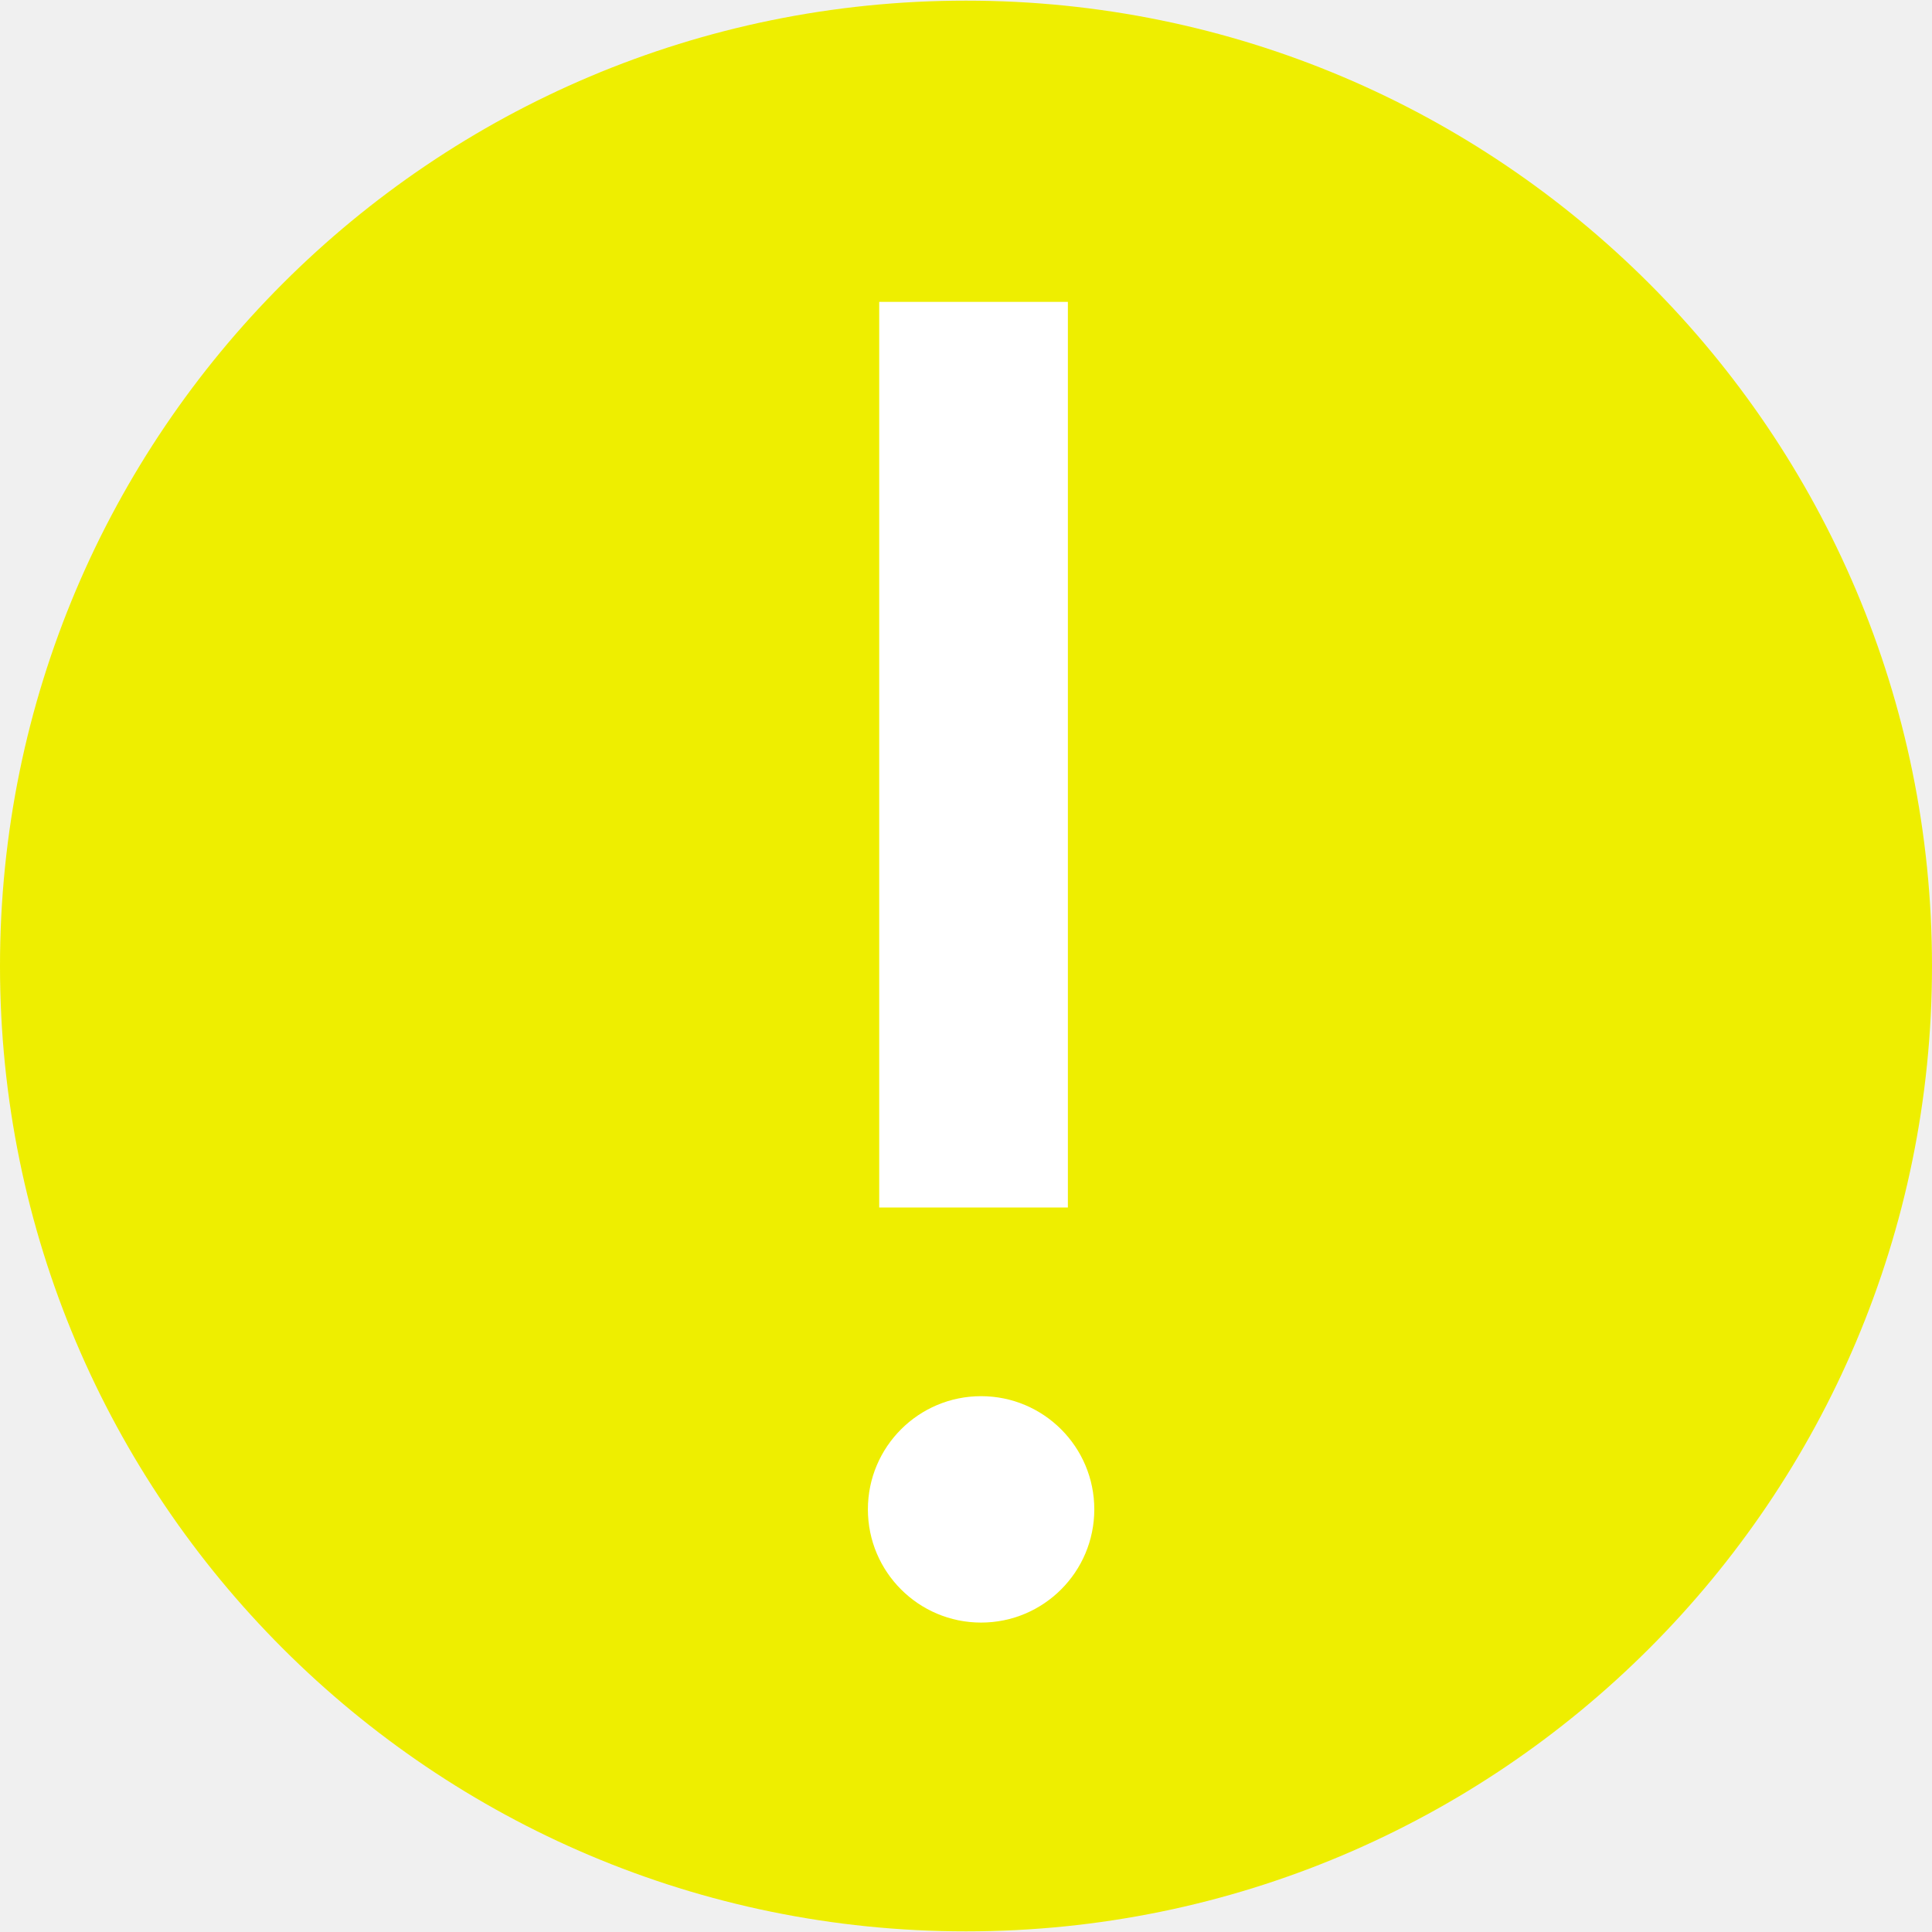
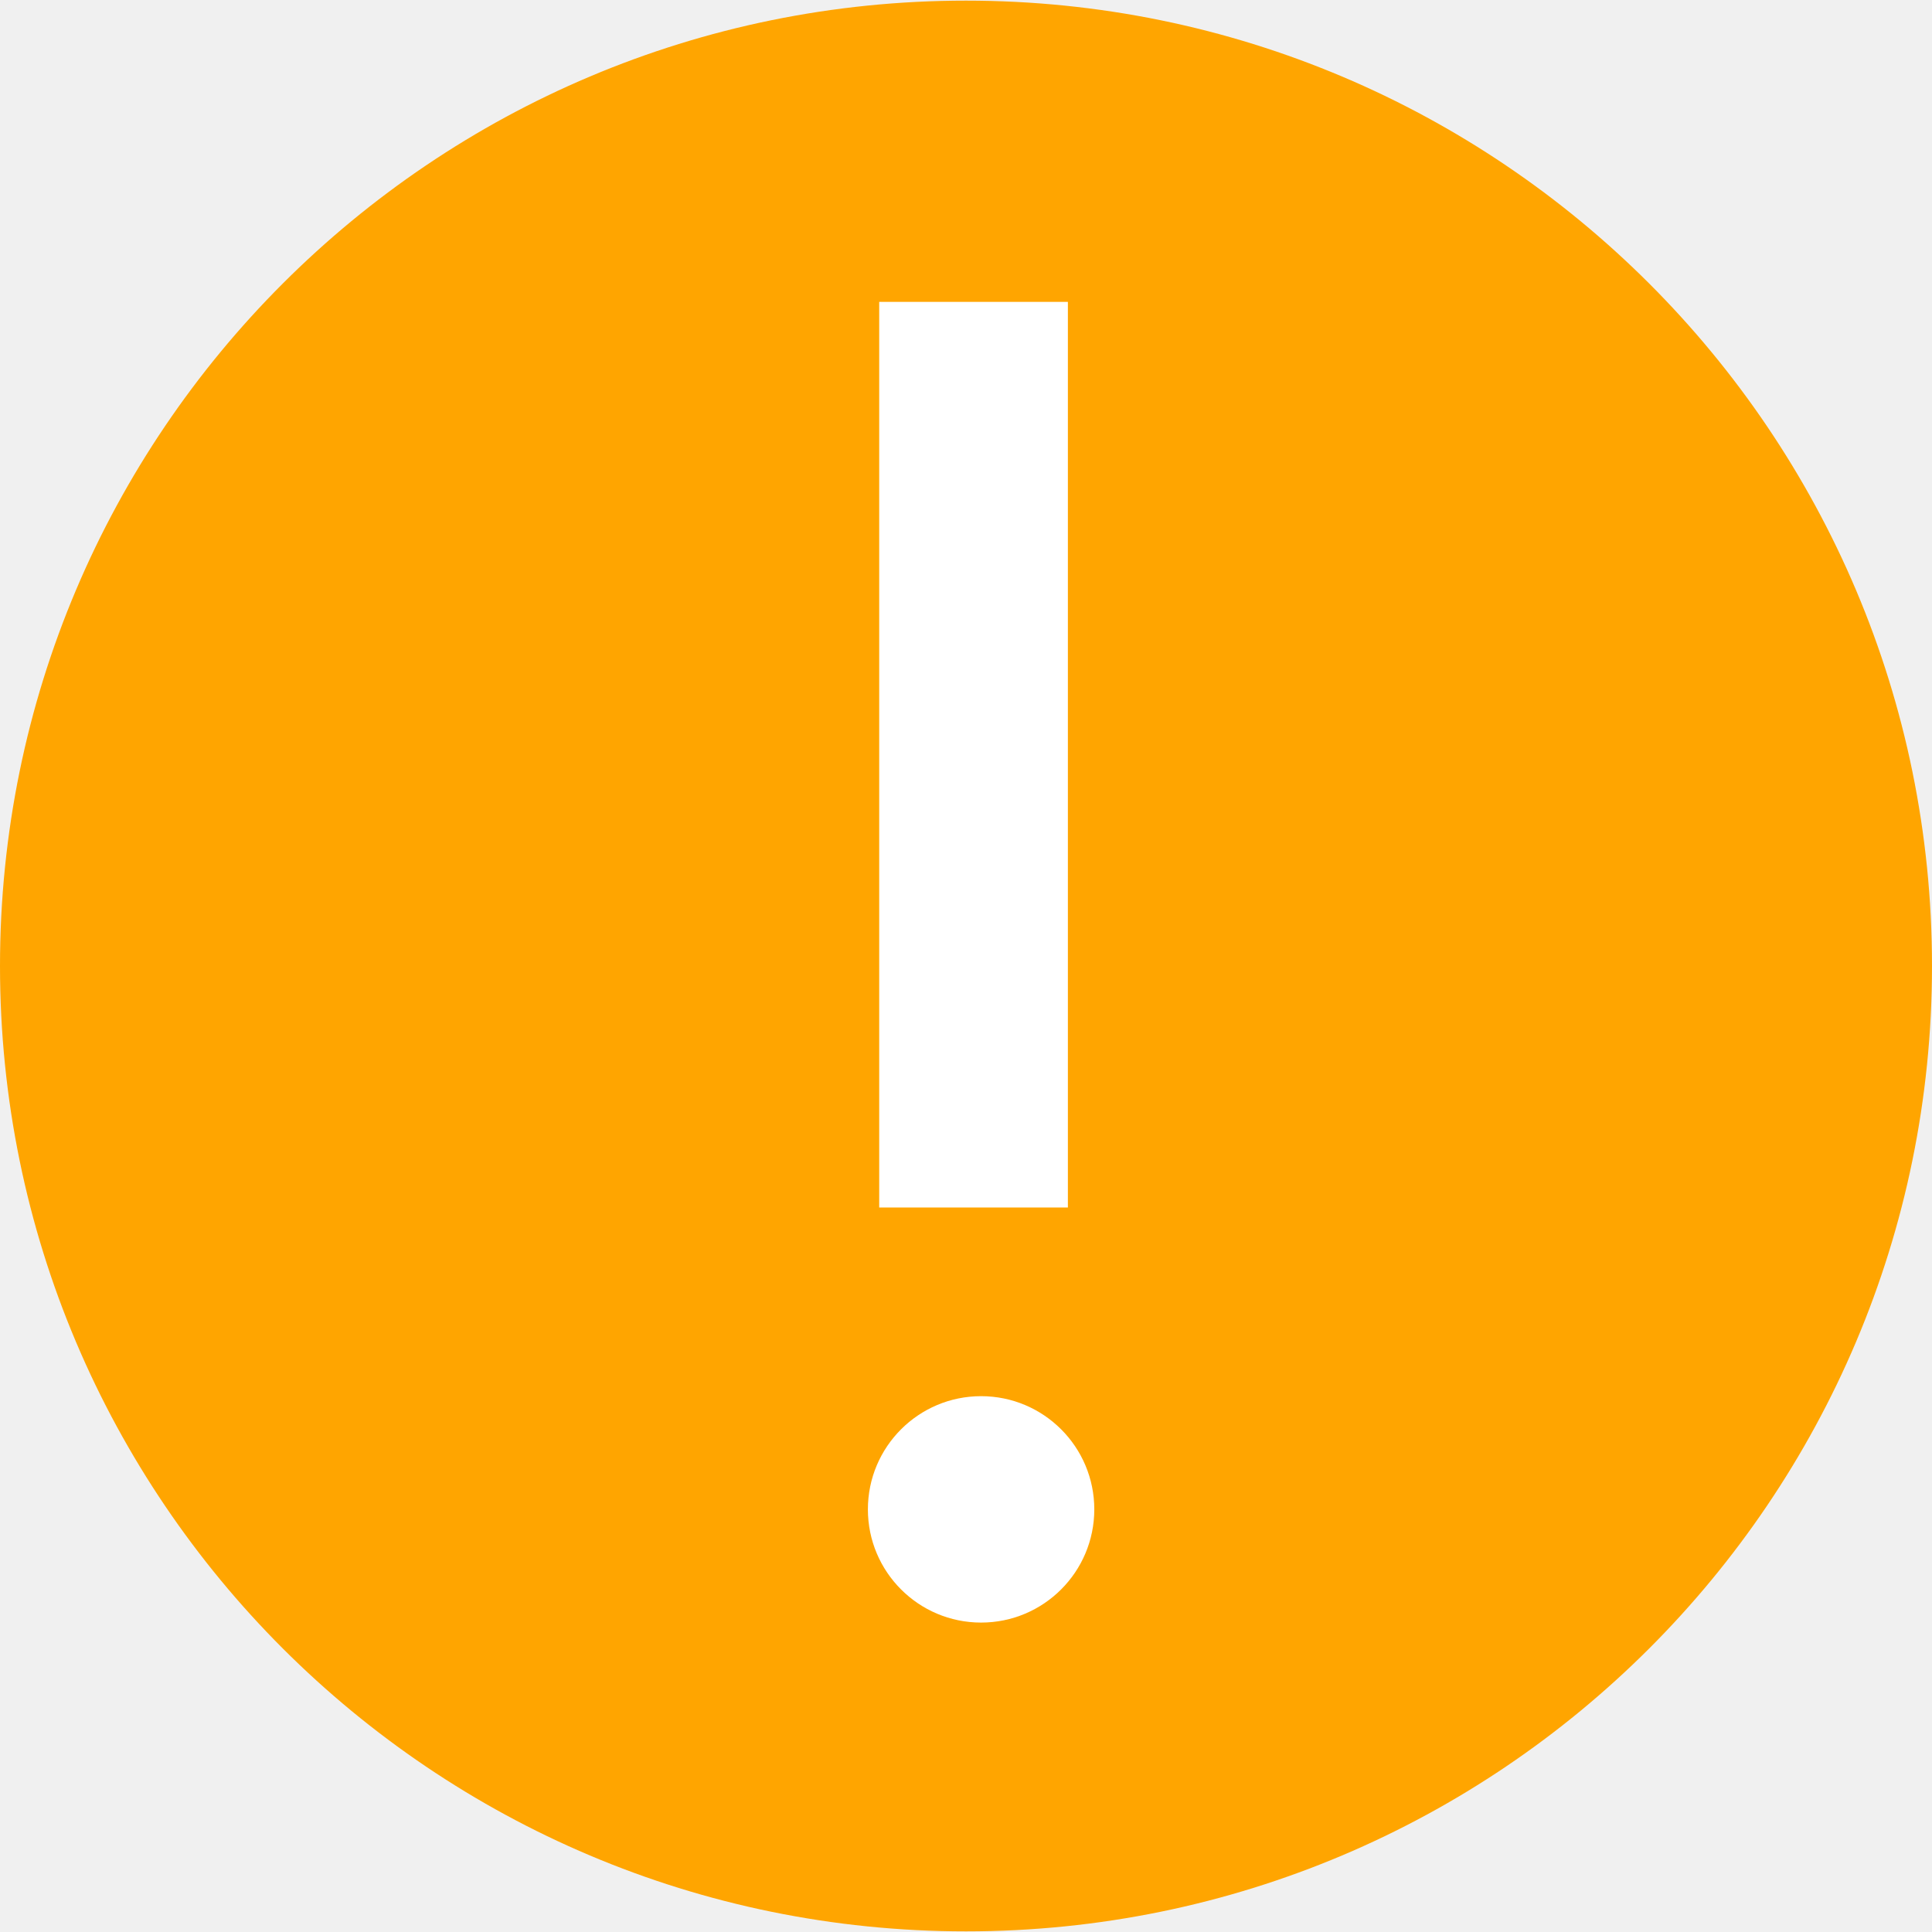
<svg xmlns="http://www.w3.org/2000/svg" version="1.1" id="Layer_1" x="0px" y="0px" viewBox="0 0 512 512" style="enable-background:new 0 0 512 512;" xml:space="preserve">
-   <ellipse style="fill:#EEEE00;" cx="256" cy="256" rx="256" ry="255.832" />
+   <ellipse style="fill:orange;" cx="256" cy="256" rx="256" ry="255.832" />
  <ellipse style="fill:white;" cx="260" cy="400" rx="30" ry="30" />
  <line style="stroke-width: 50;stroke:white;" x1="258" y1="80" x2="258" y2="320" />
</svg>
